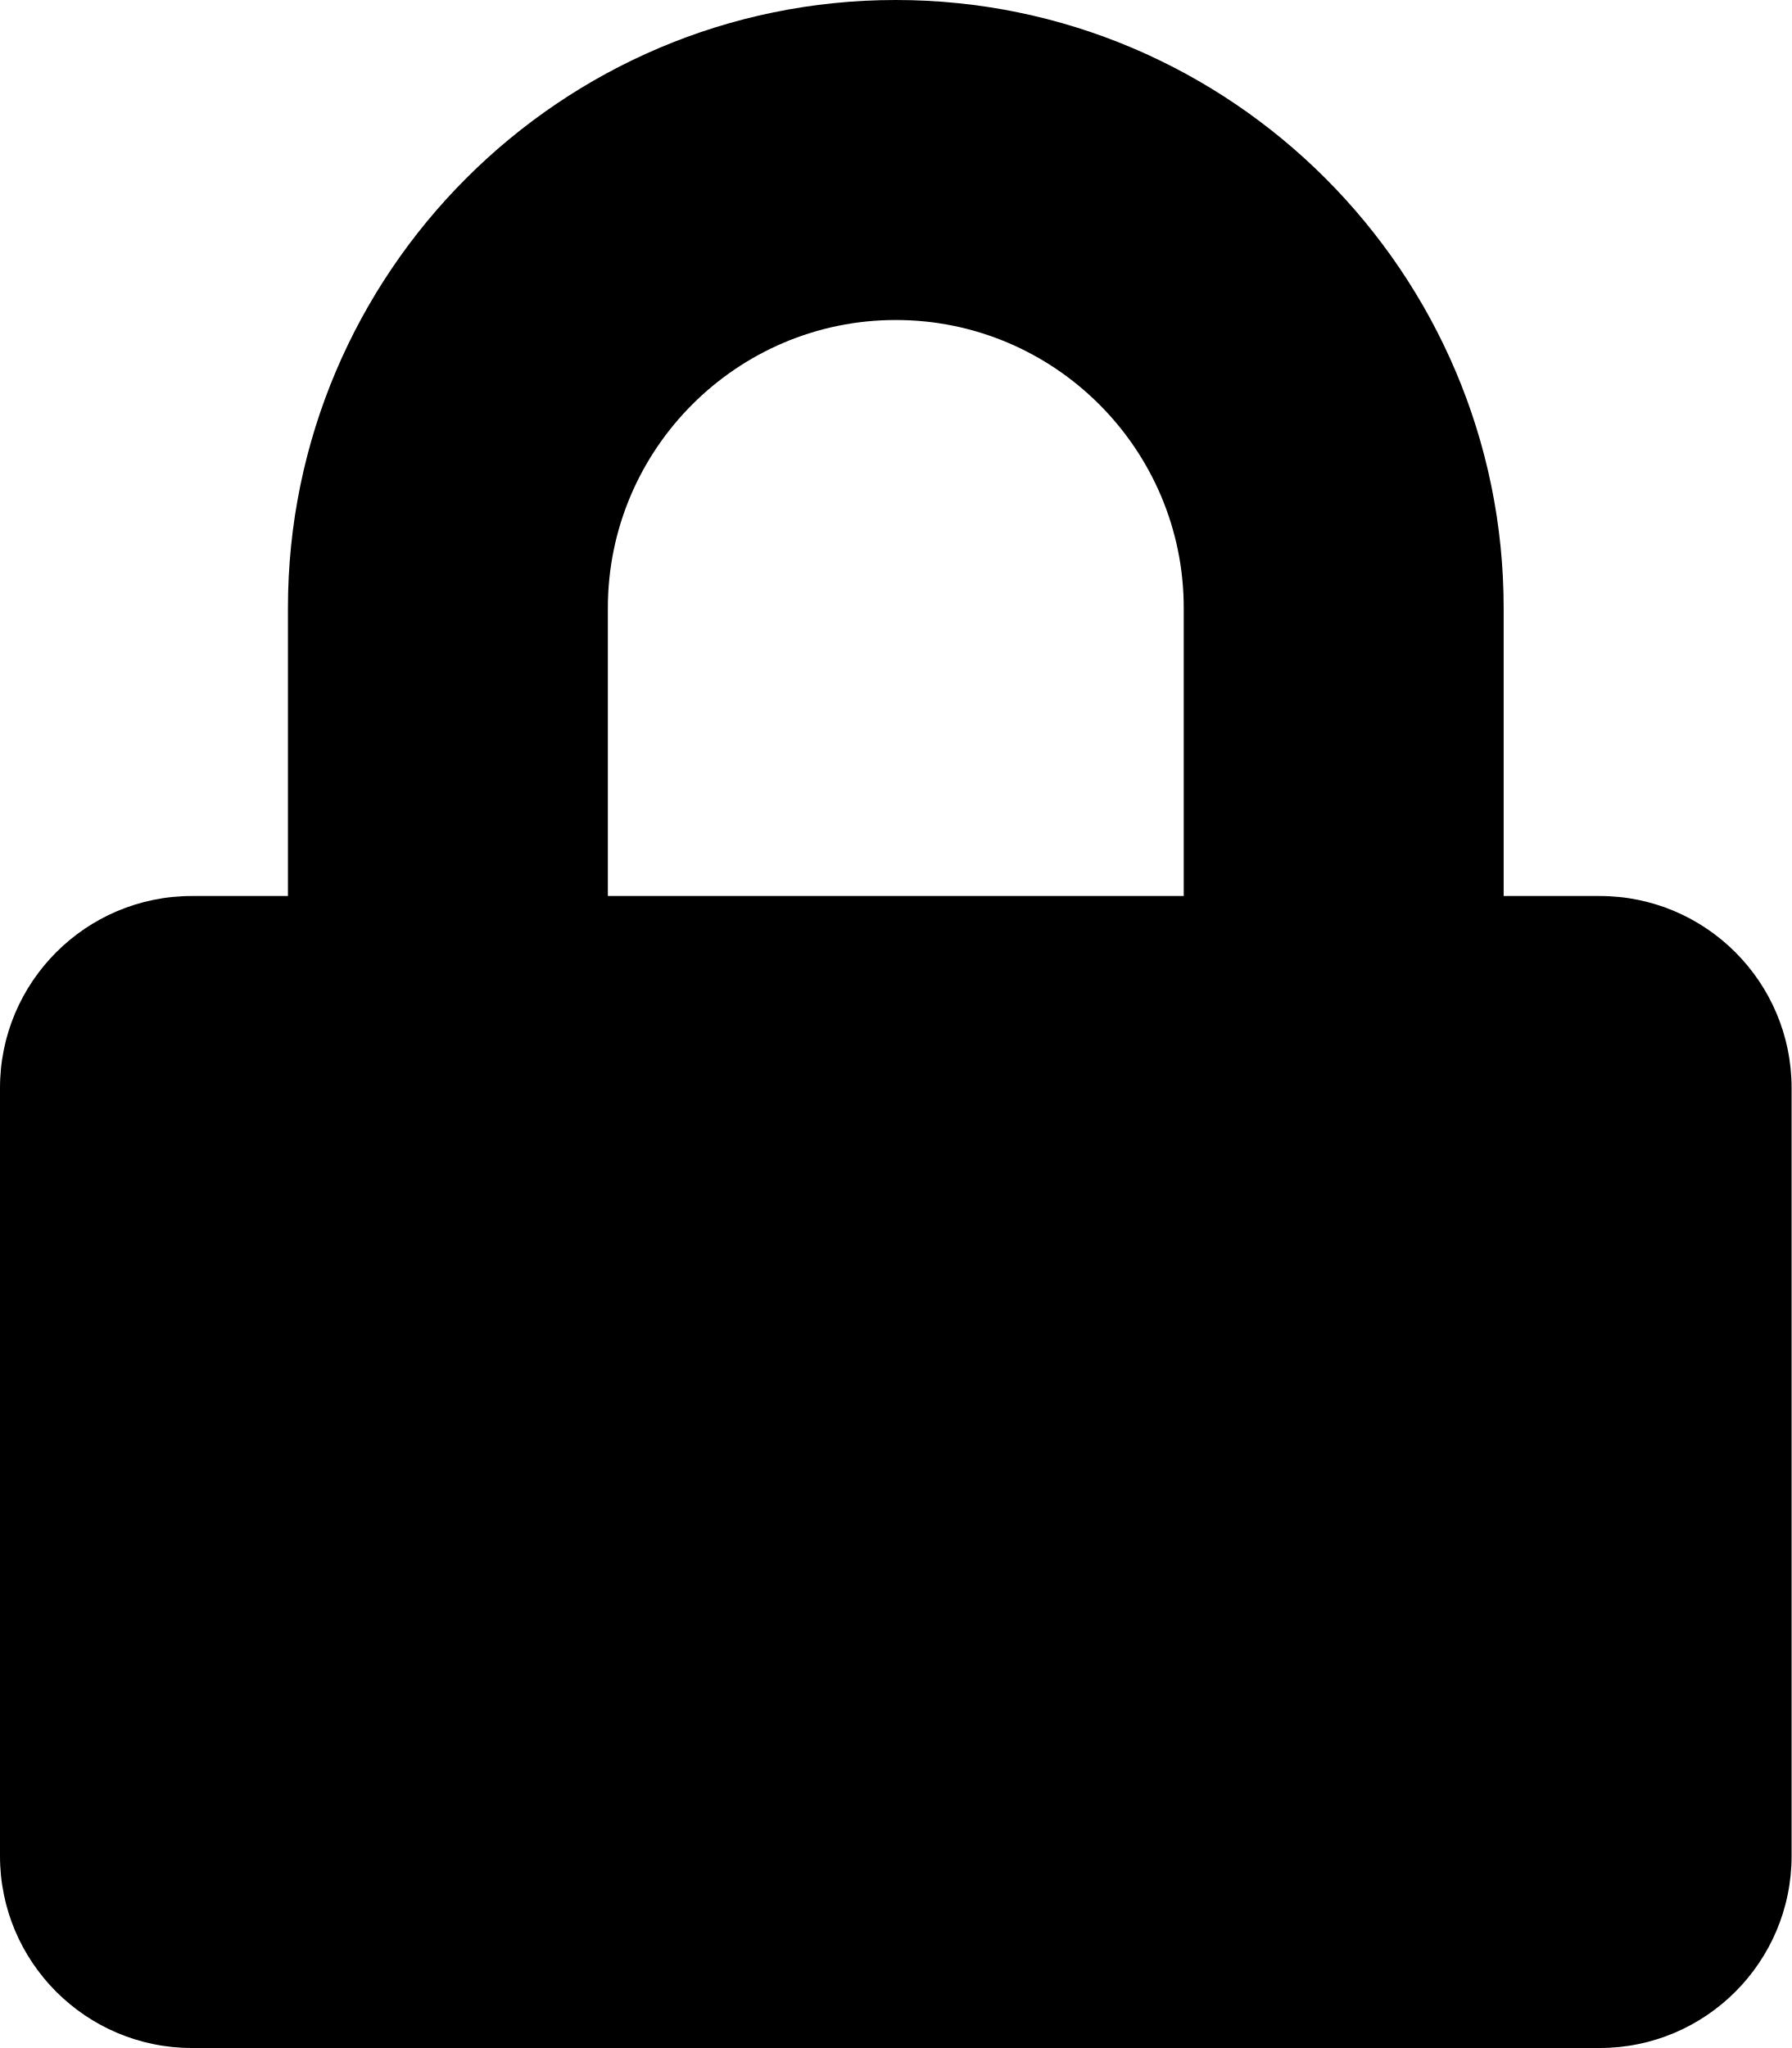
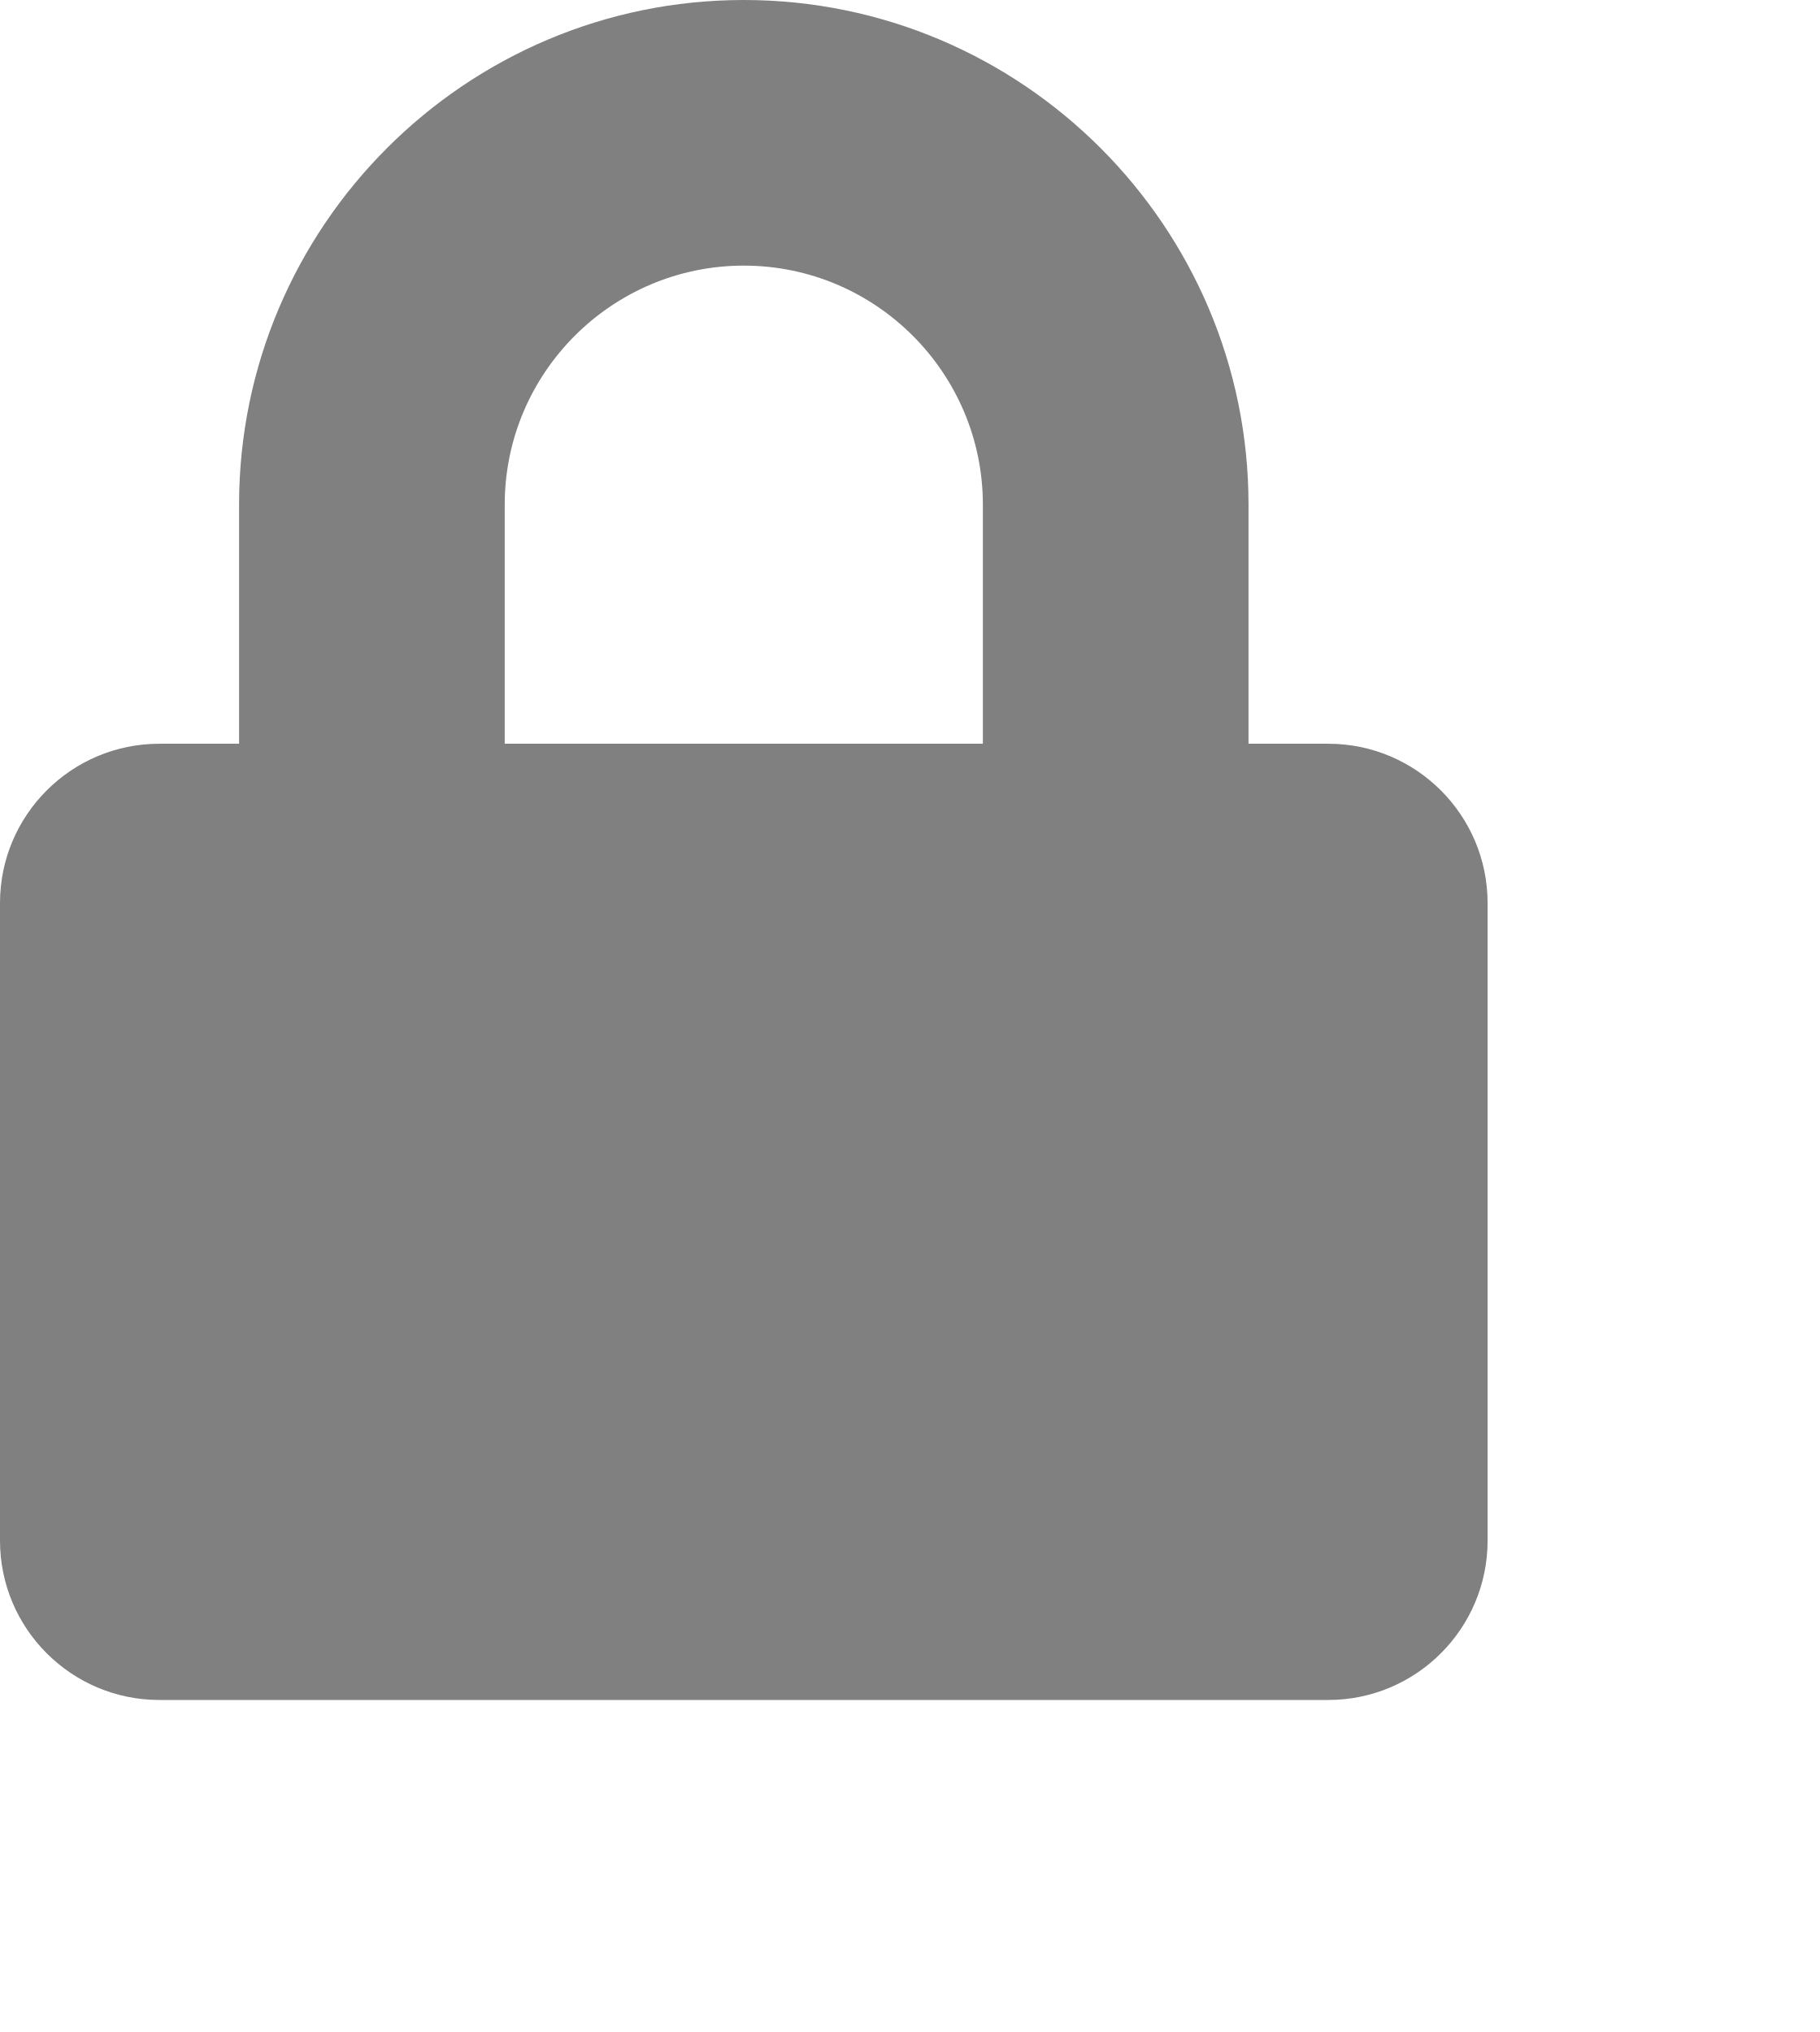
- <svg xmlns="http://www.w3.org/2000/svg" viewBox="0 0 448 512">
-   <path d="M400 224h-24v-72C376 68.2 307.8 0 224 0S72 68.2 72 152v72H48c-26.5 0-48 21.5-48 48v192c0 26.5 21.5 48 48 48h352c26.5 0 48-21.5 48-48V272c0-26.5-21.5-48-48-48zm-104 0H152v-72c0-39.7 32.3-72 72-72s72 32.3 72 72v72z" />
+ <svg xmlns="http://www.w3.org/2000/svg" viewBox="0 0 548 612">
+   <path style="fill: grey" d="M400 224h-24v-72C376 68.2 307.8 0 224 0S72 68.2 72 152v72H48c-26.5 0-48 21.5-48 48v192c0 26.5 21.5 48 48 48h352c26.5 0 48-21.5 48-48V272c0-26.5-21.5-48-48-48zm-104 0H152v-72c0-39.7 32.3-72 72-72s72 32.3 72 72v72z" />
</svg>
